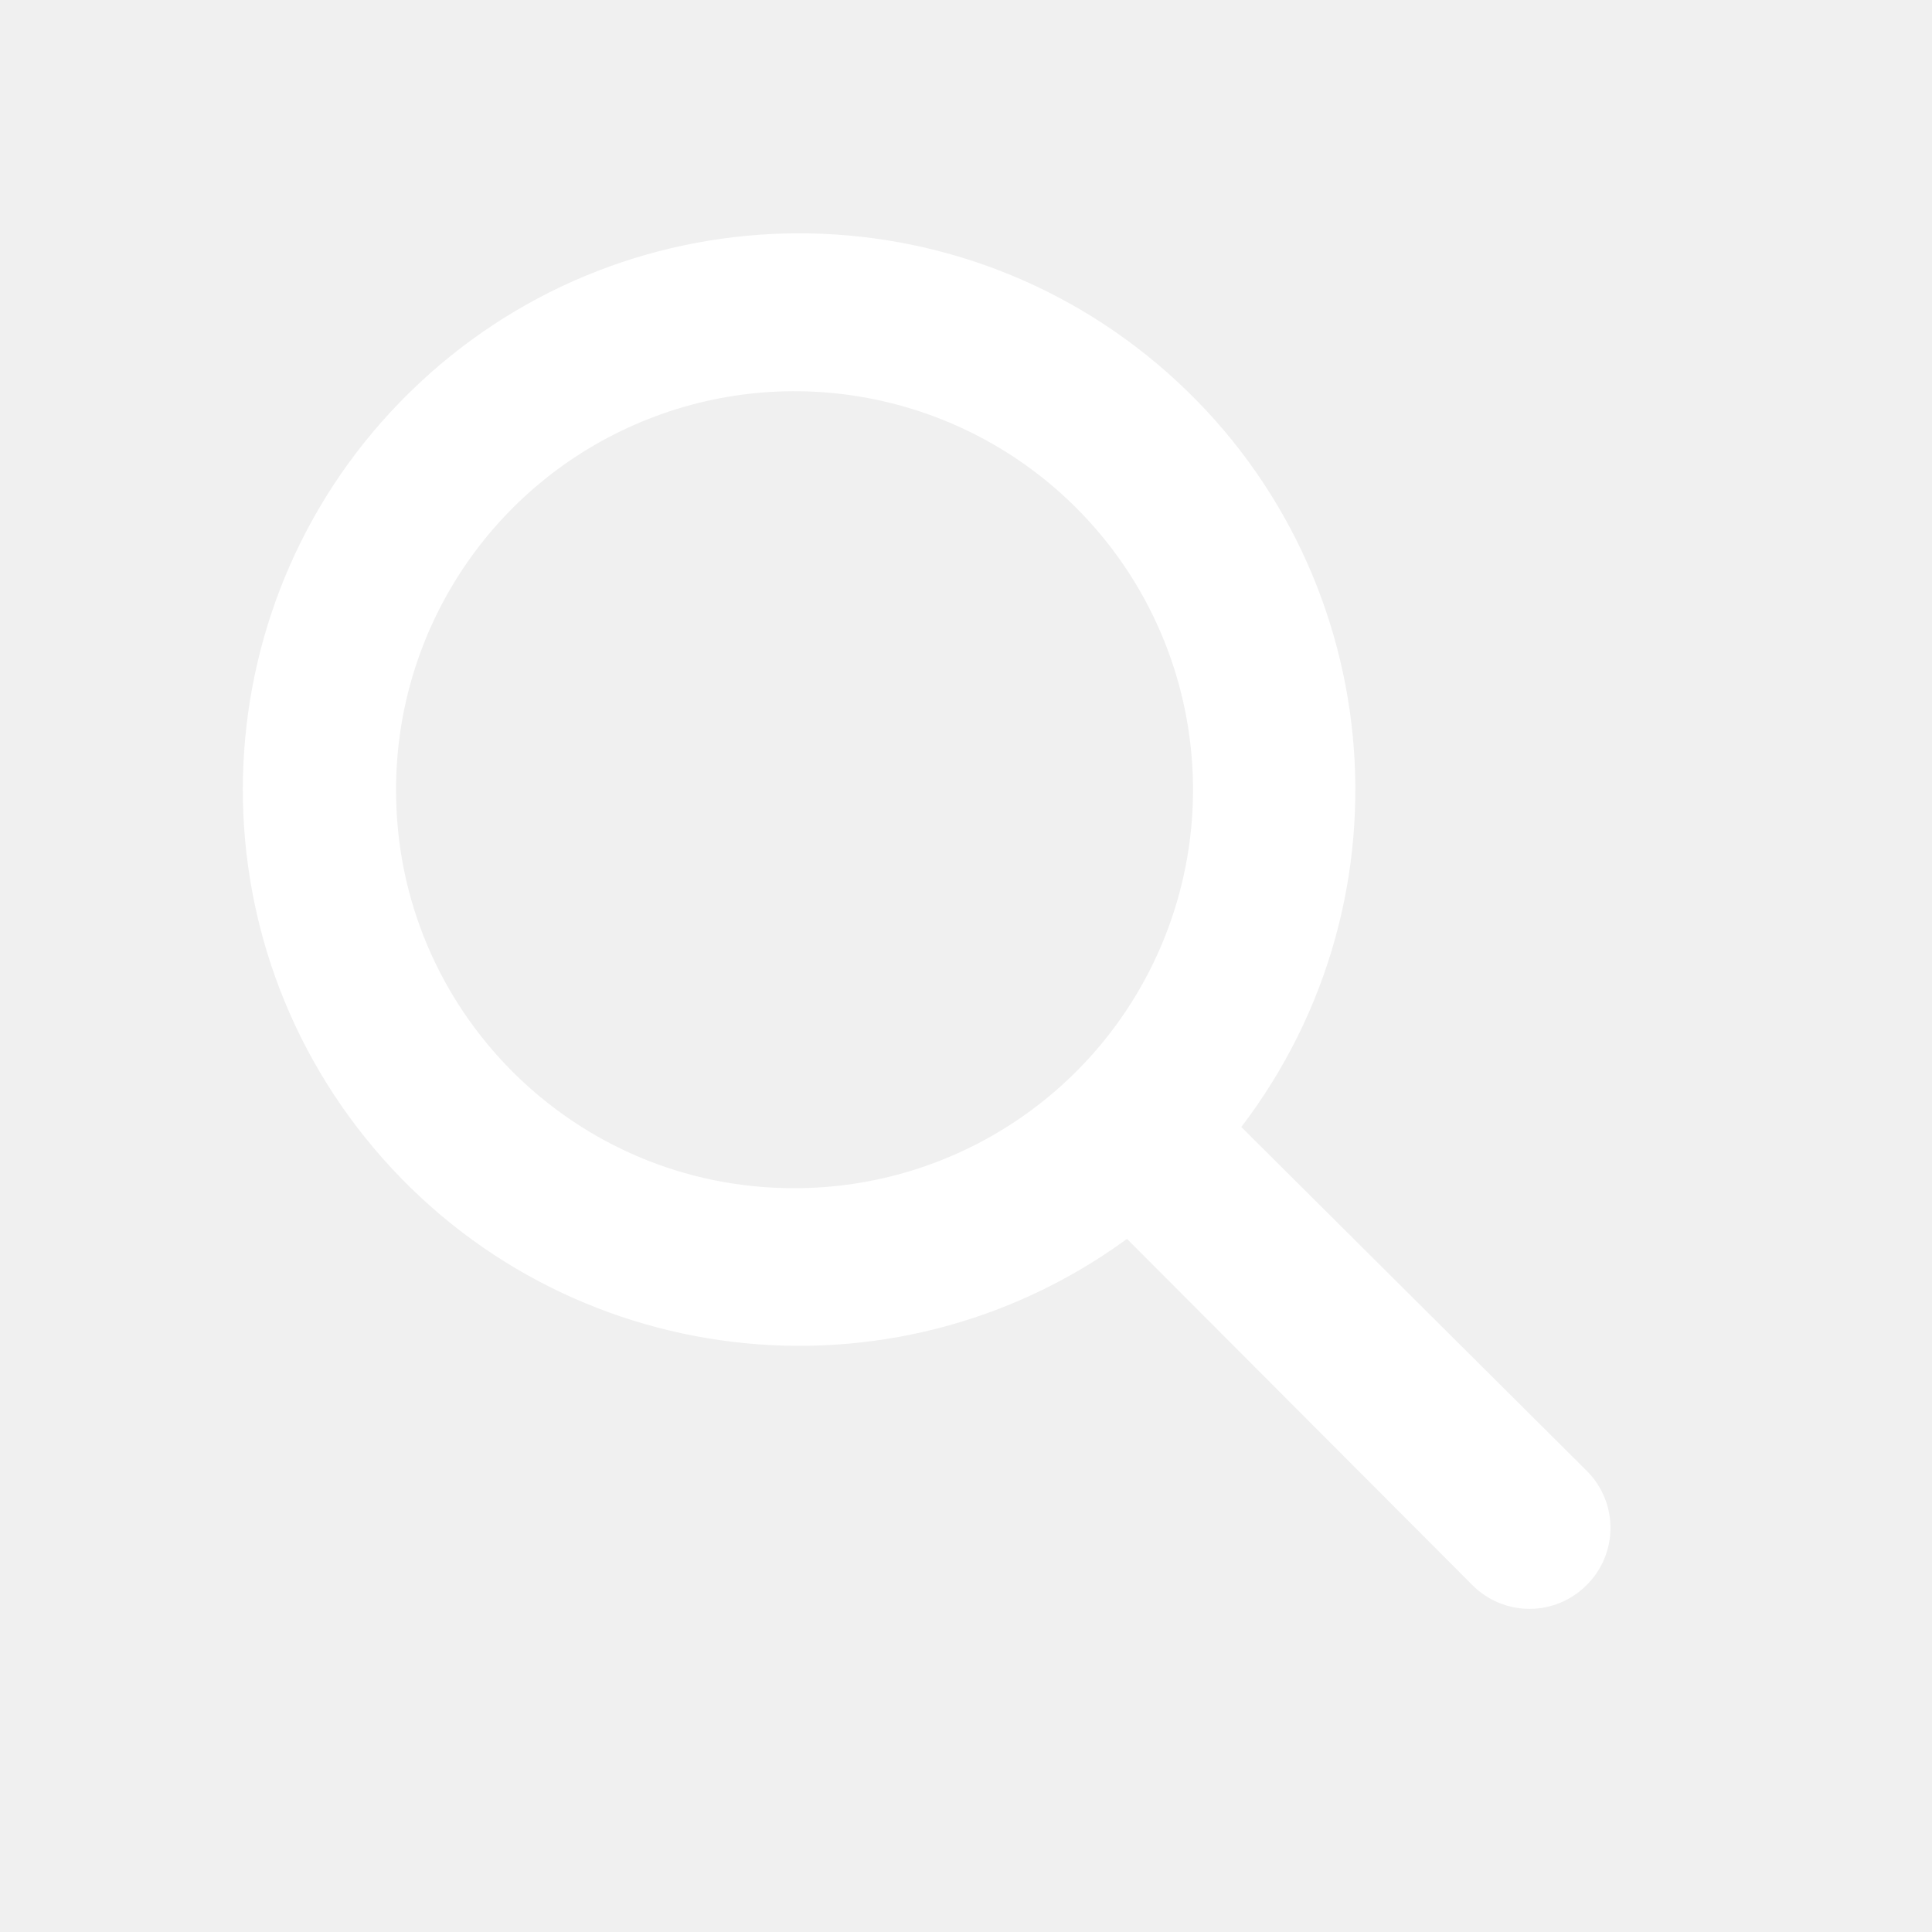
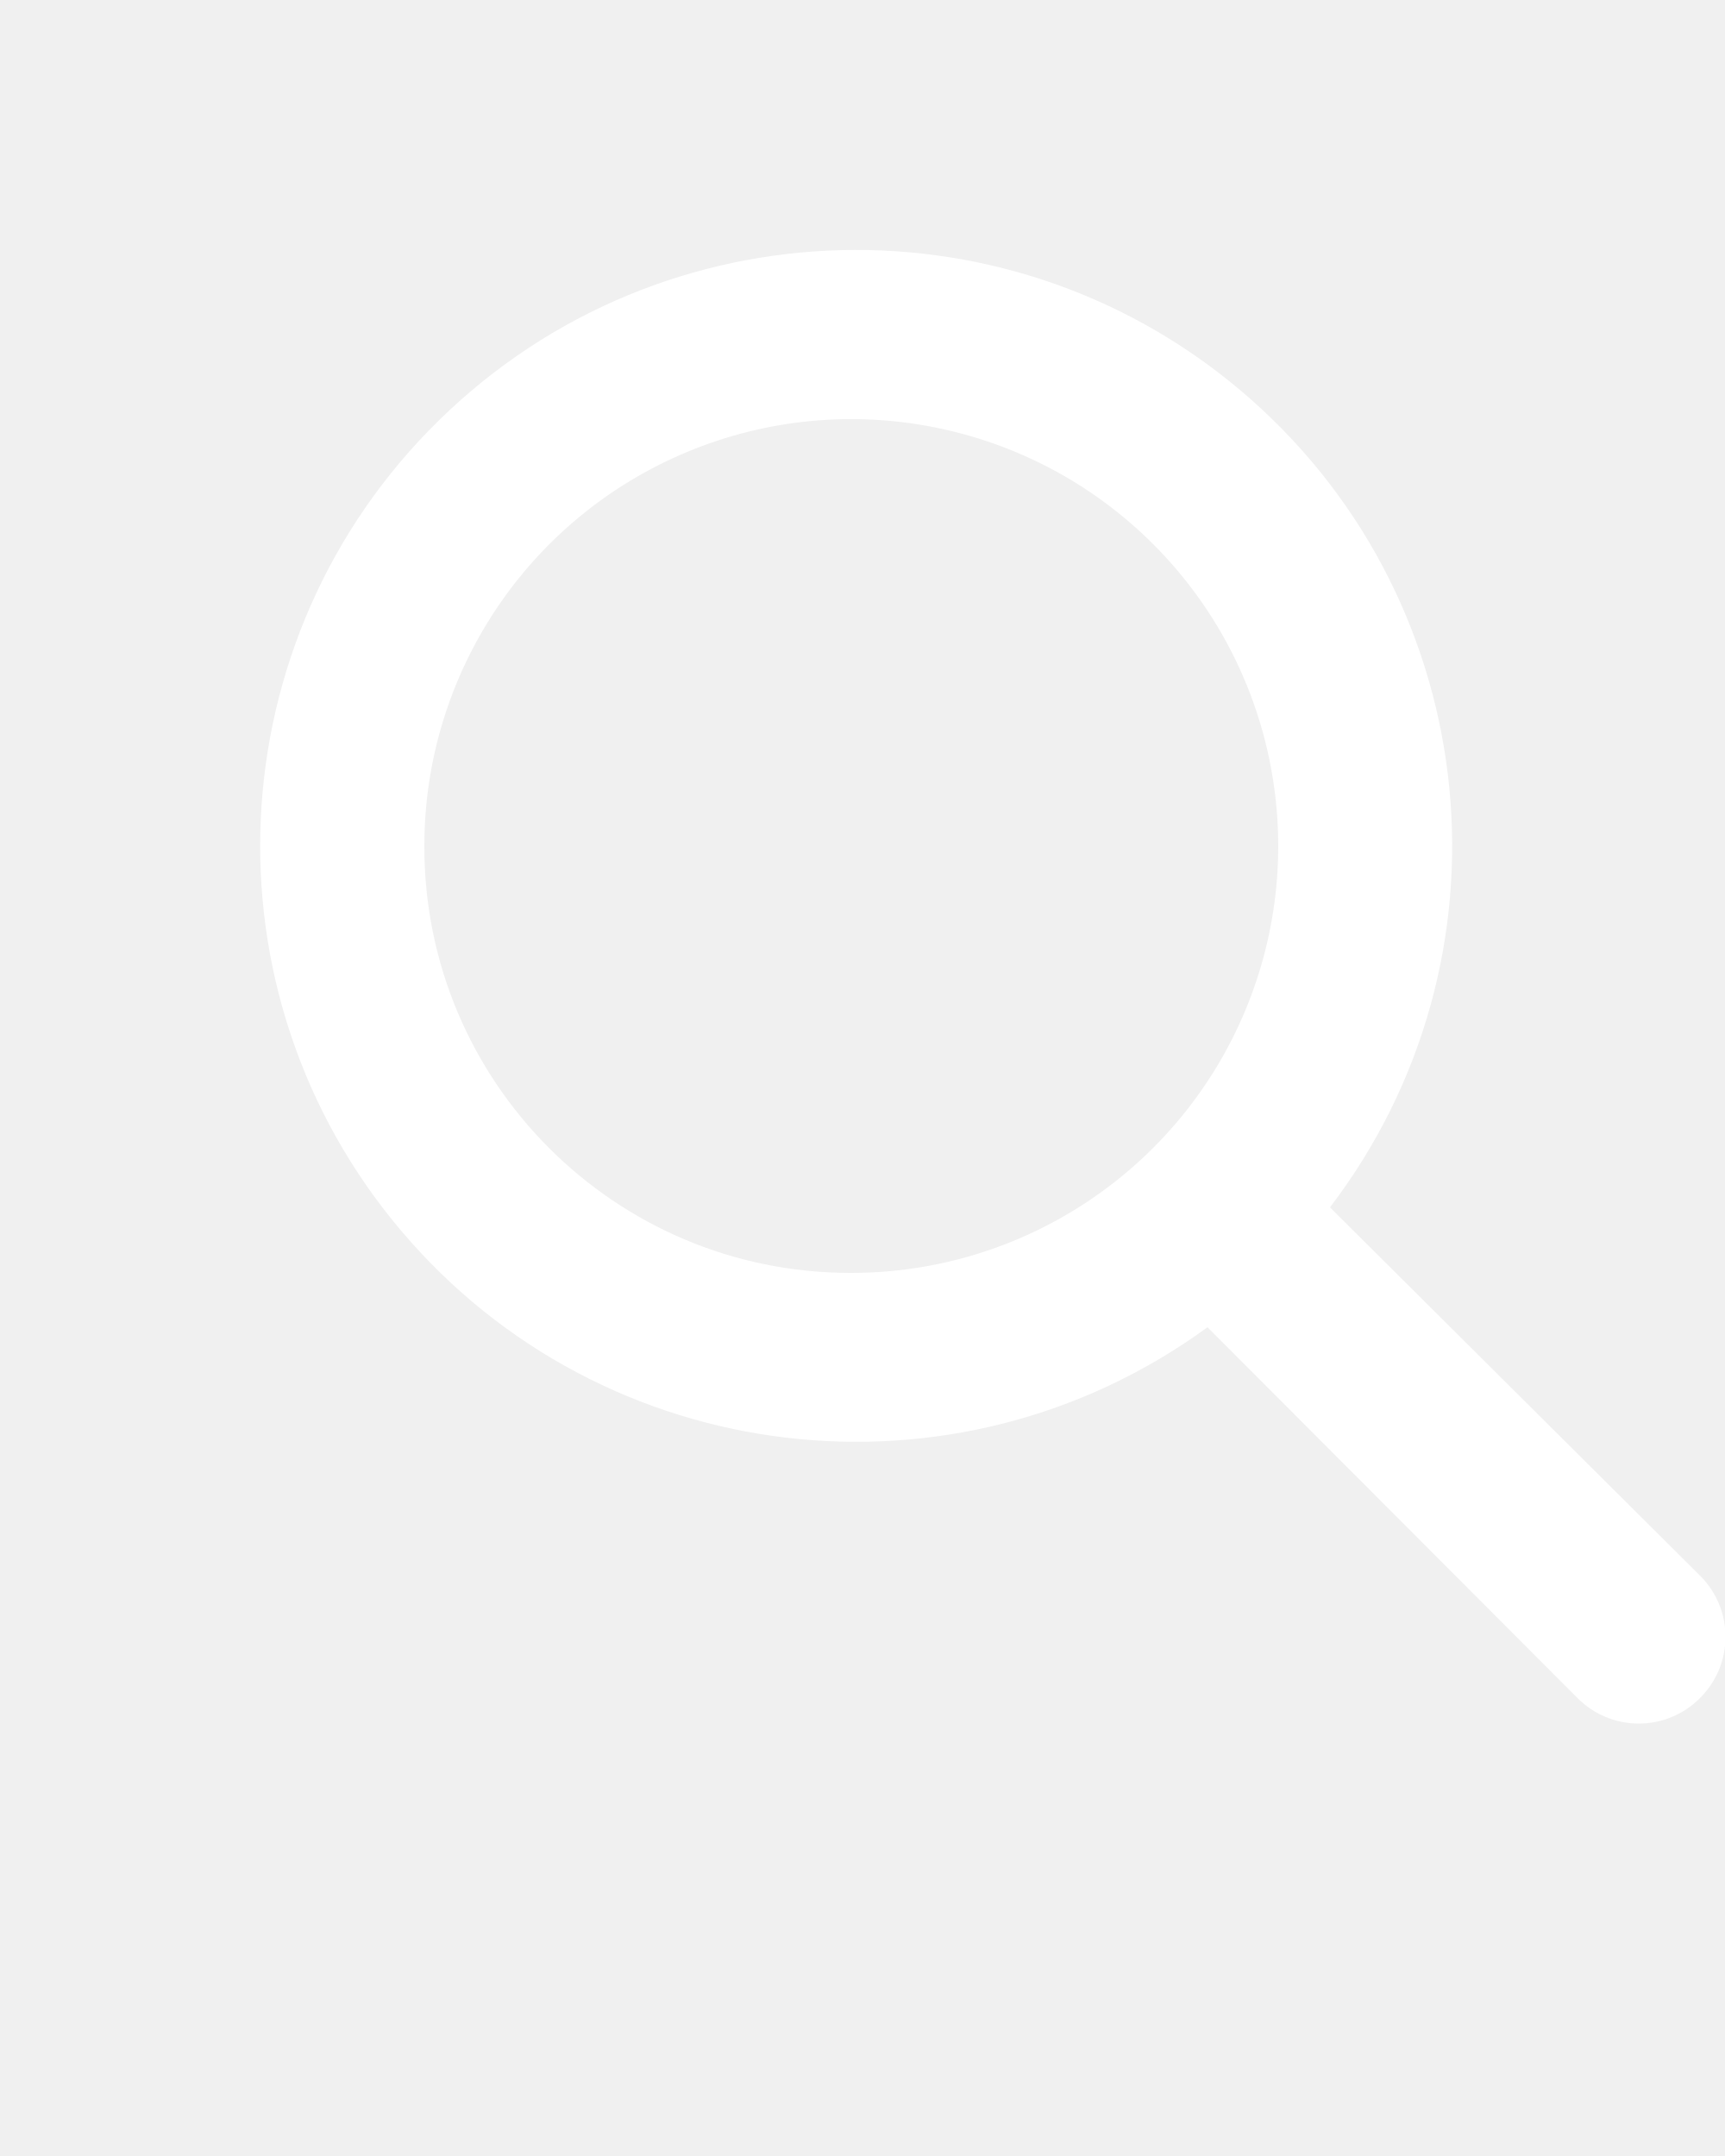
- <svg xmlns="http://www.w3.org/2000/svg" xmlns:xlink="http://www.w3.org/1999/xlink" viewBox="0 0 24 24">
+ <svg xmlns="http://www.w3.org/2000/svg" xmlns:xlink="http://www.w3.org/1999/xlink" viewBox="0 0 20 25">
  <defs>
    <path d="M19.72 18.28L15.42 14A6.91 6.91 0 1014 15.39l4.29 4.3a1 1 0 001.42 0 1 1 0 00.01-1.41zM4.92 9.82a4.95 4.95 0 114.94 4.94 4.94 4.94 0 01-4.94-4.94z" id="a" />
  </defs>
  <use fill="#fff" xlink:href="#a" fill-rule="evenodd" />
</svg>
